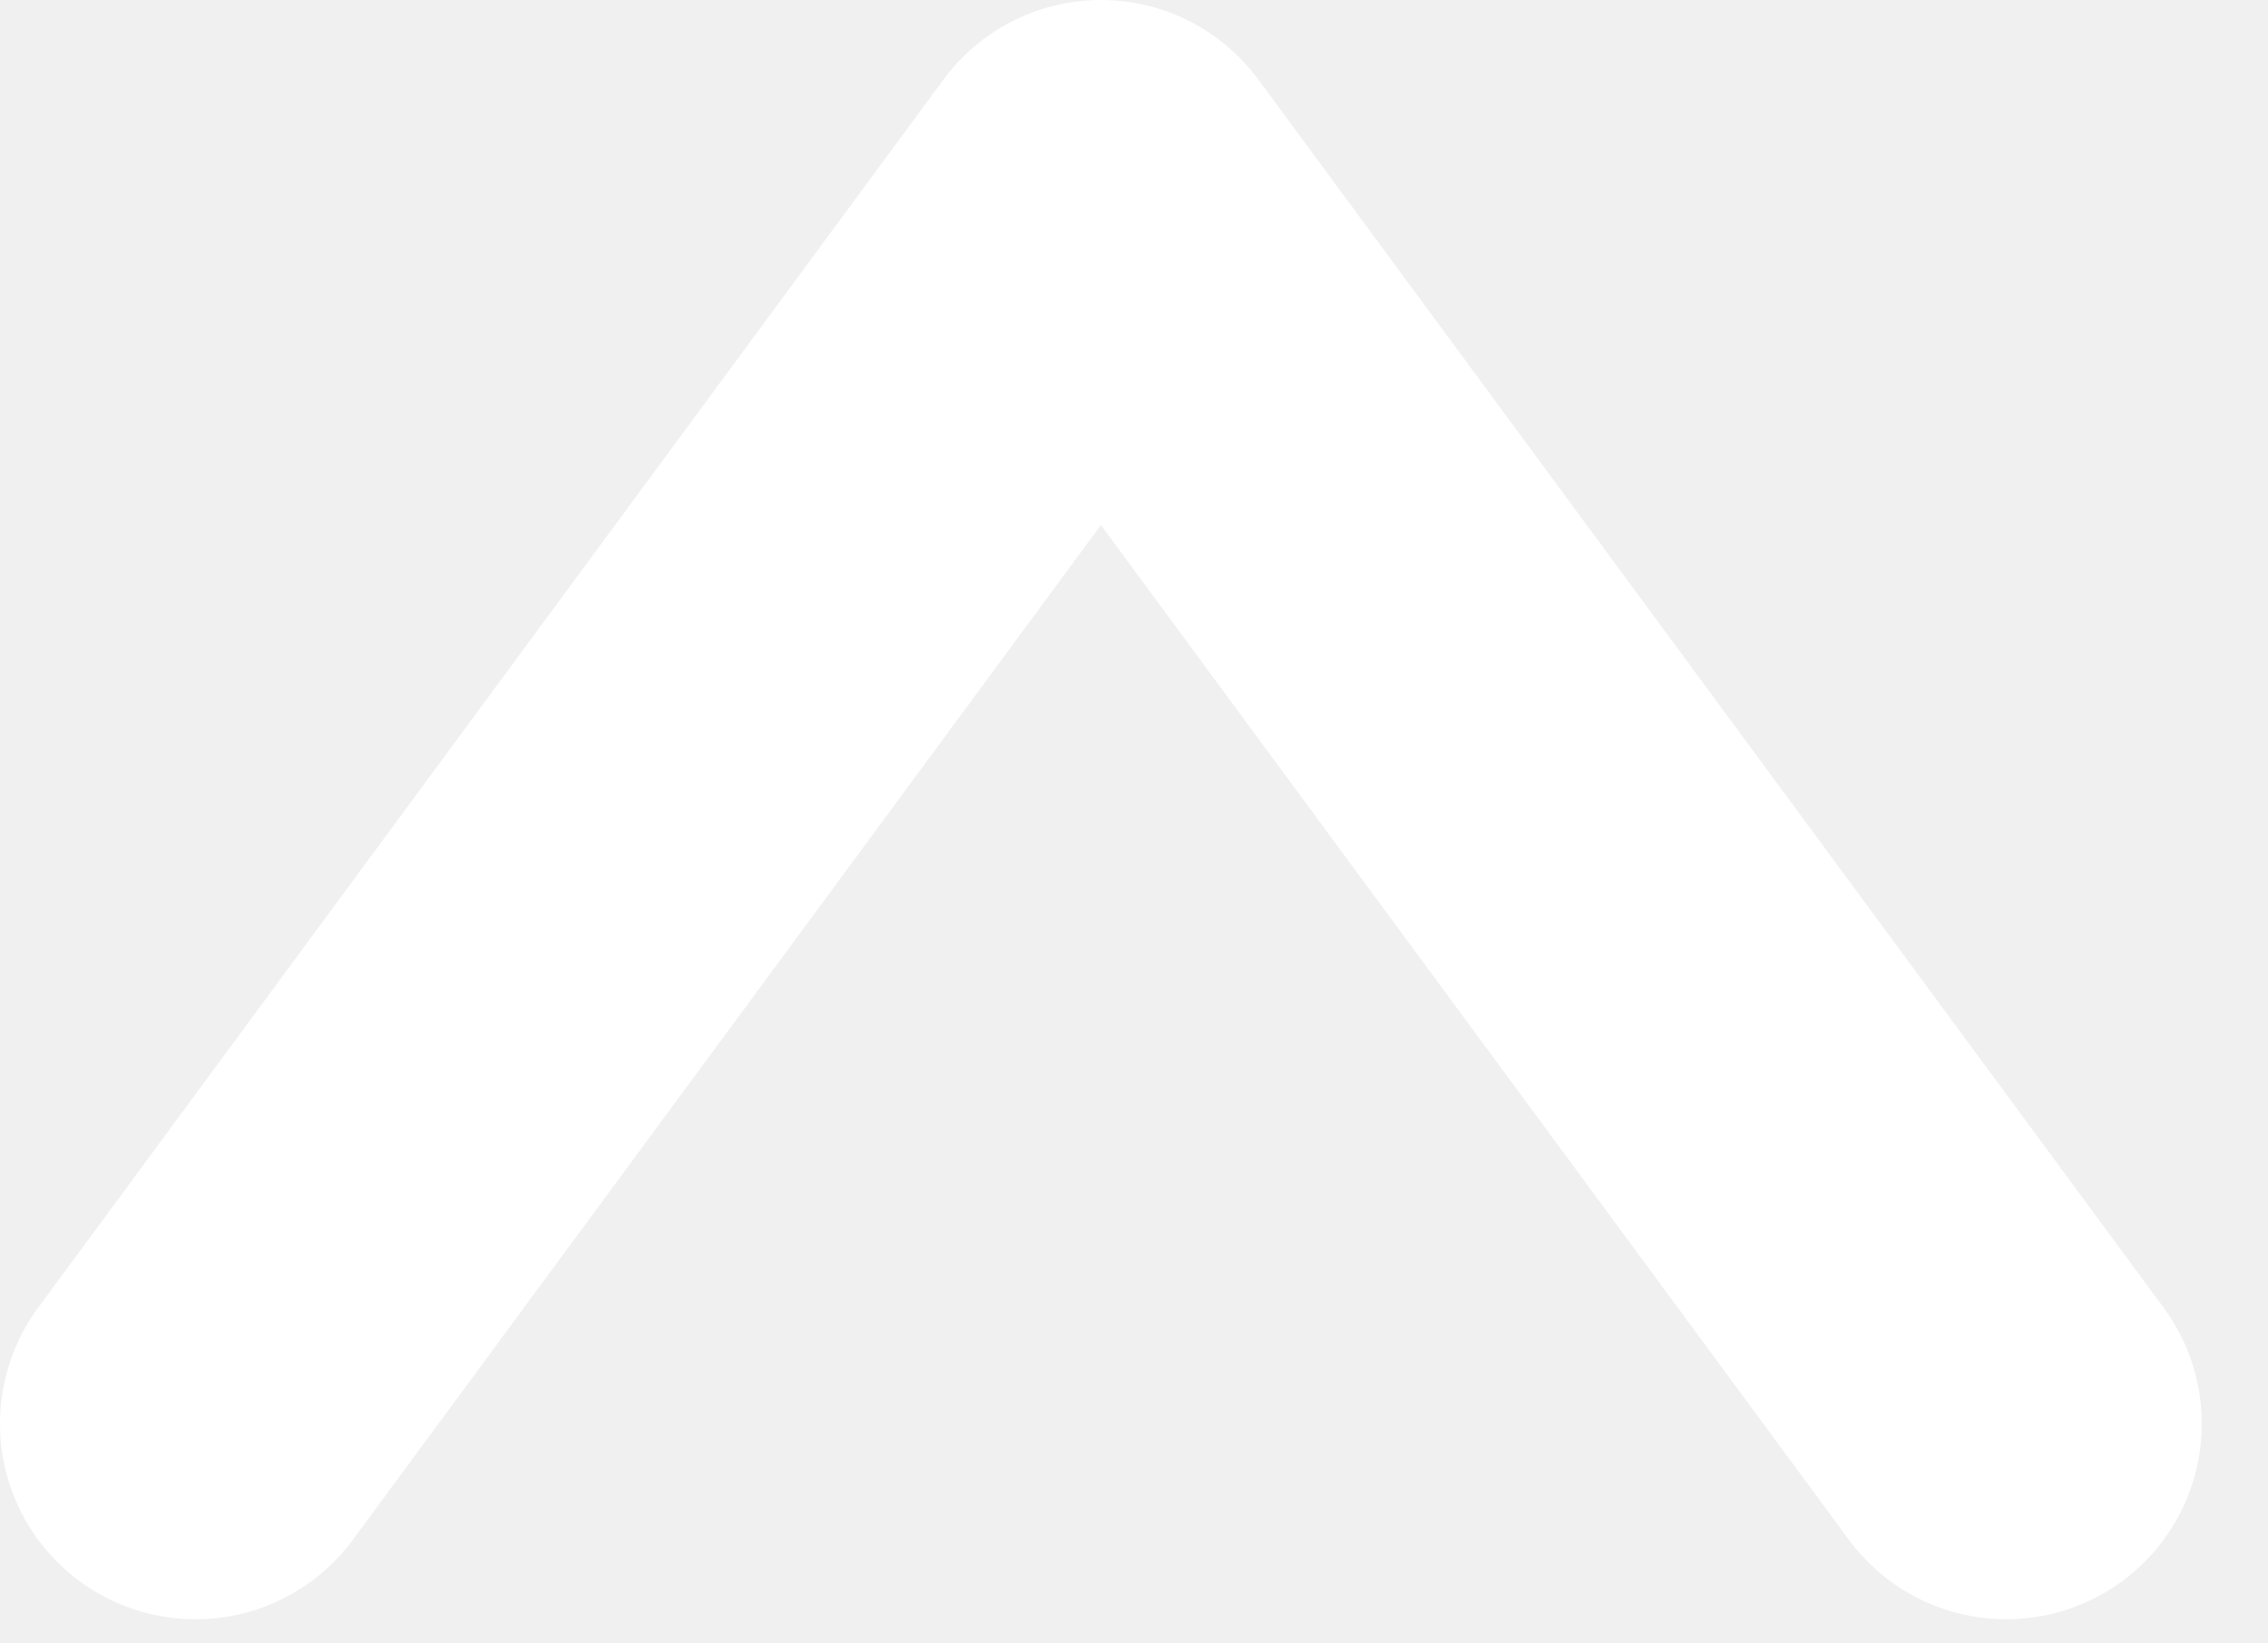
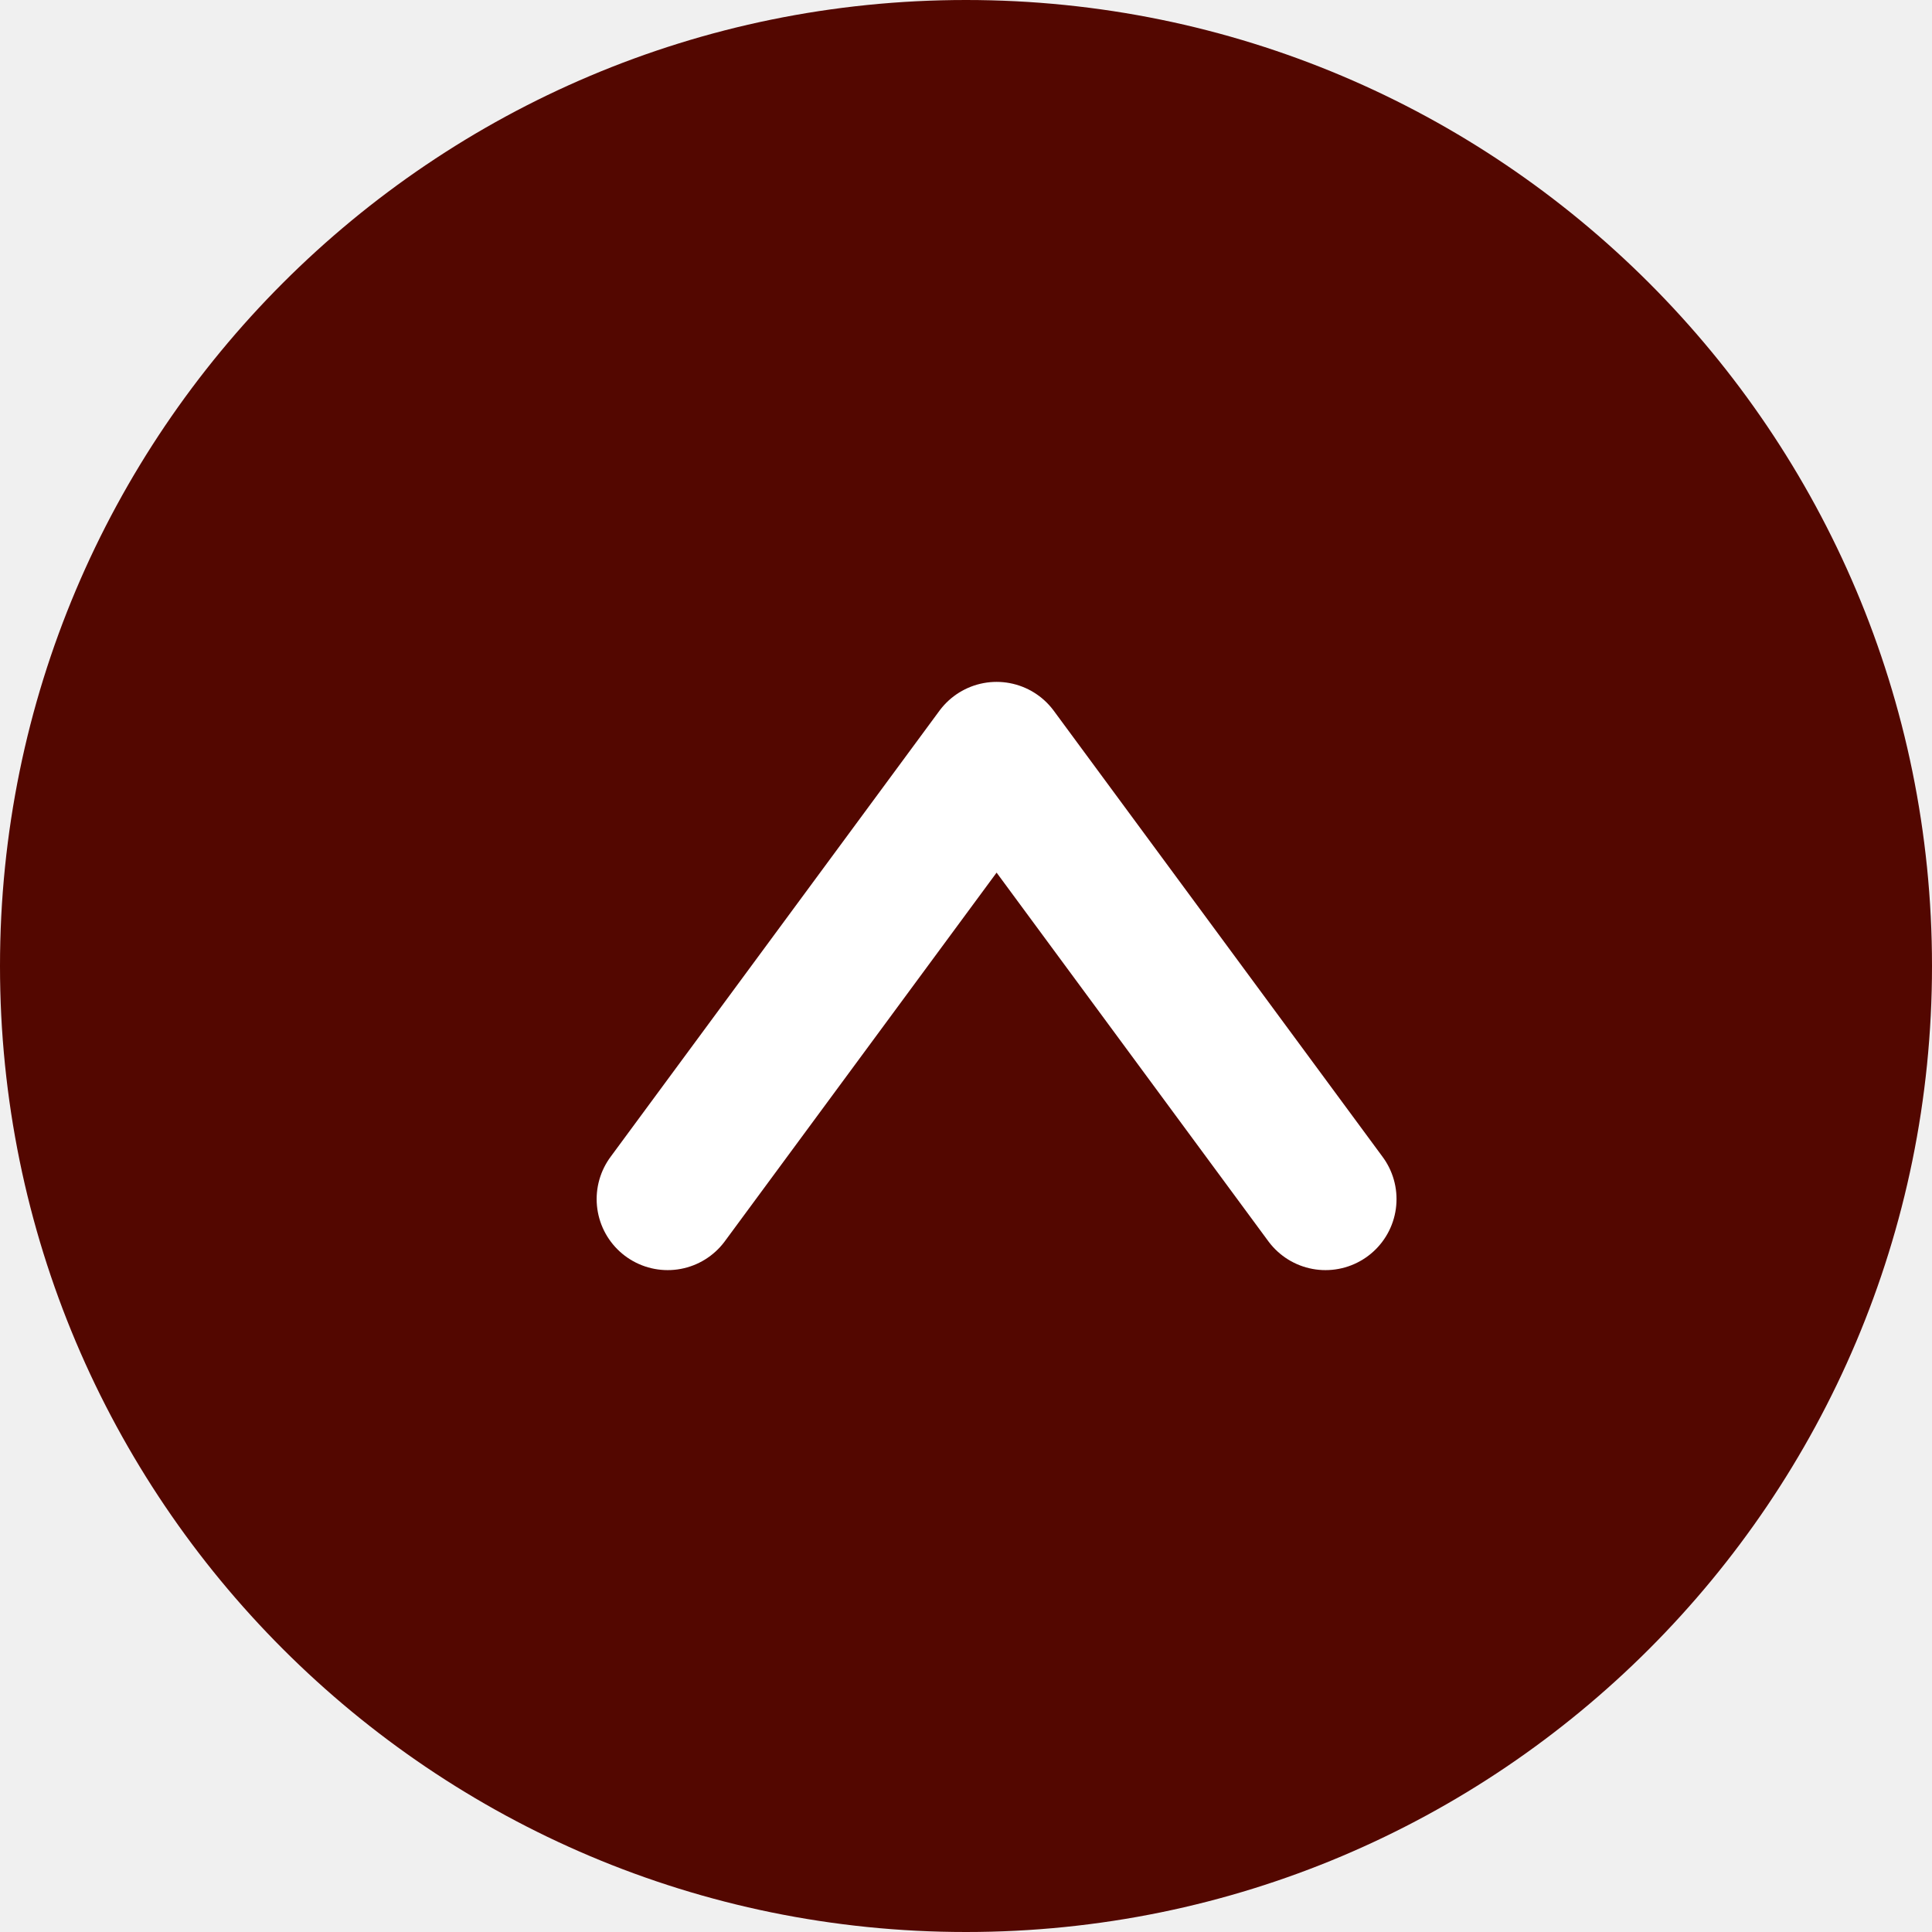
- <svg xmlns="http://www.w3.org/2000/svg" width="29" height="21" viewBox="0 0 29 21" fill="none">
-   <path d="M25.653 18.204L14.077 2.5L2.5 18.204" stroke="white" stroke-width="5" stroke-linecap="round" stroke-linejoin="round" />
+ <svg xmlns="http://www.w3.org/2000/svg" width="68" height="68" viewBox="0 0 68 68" fill="none">
+   <circle cx="34" cy="34" r="34" fill="#530700" />
+   <path d="M46.653 42.204L35.077 26.5L23.5 42.204" stroke="white" stroke-width="5" stroke-linecap="round" stroke-linejoin="round" />
</svg>
